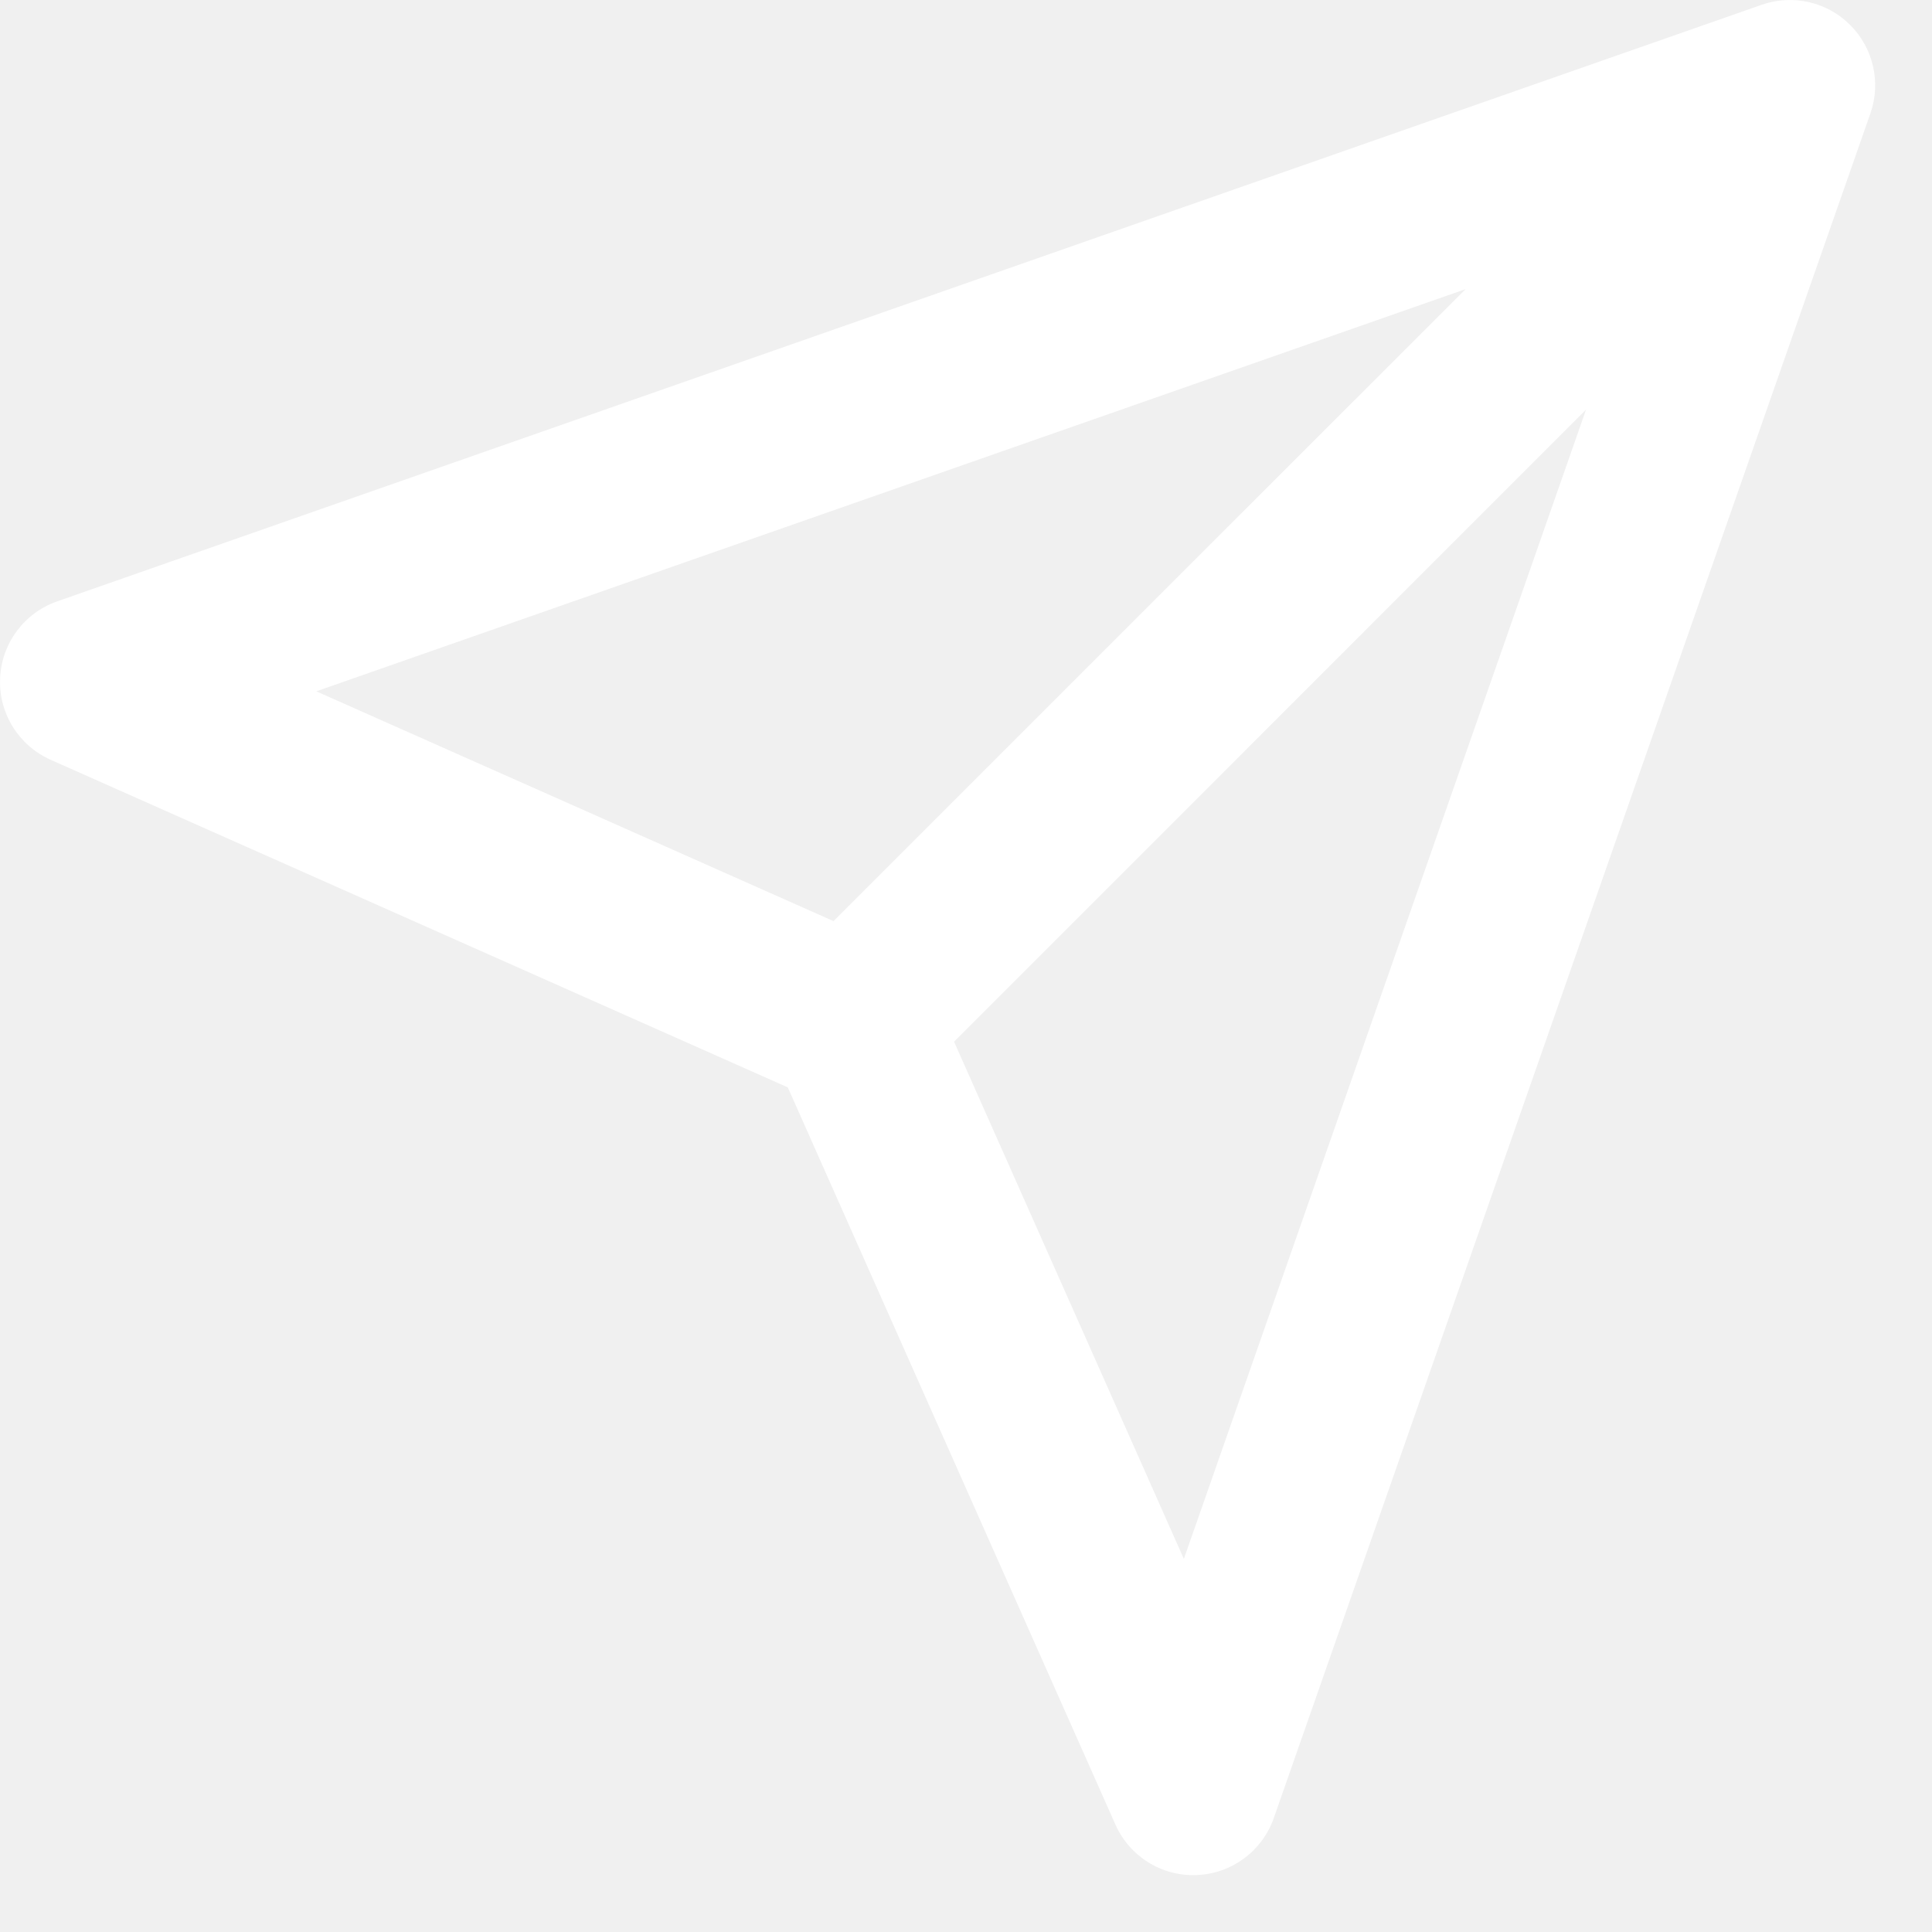
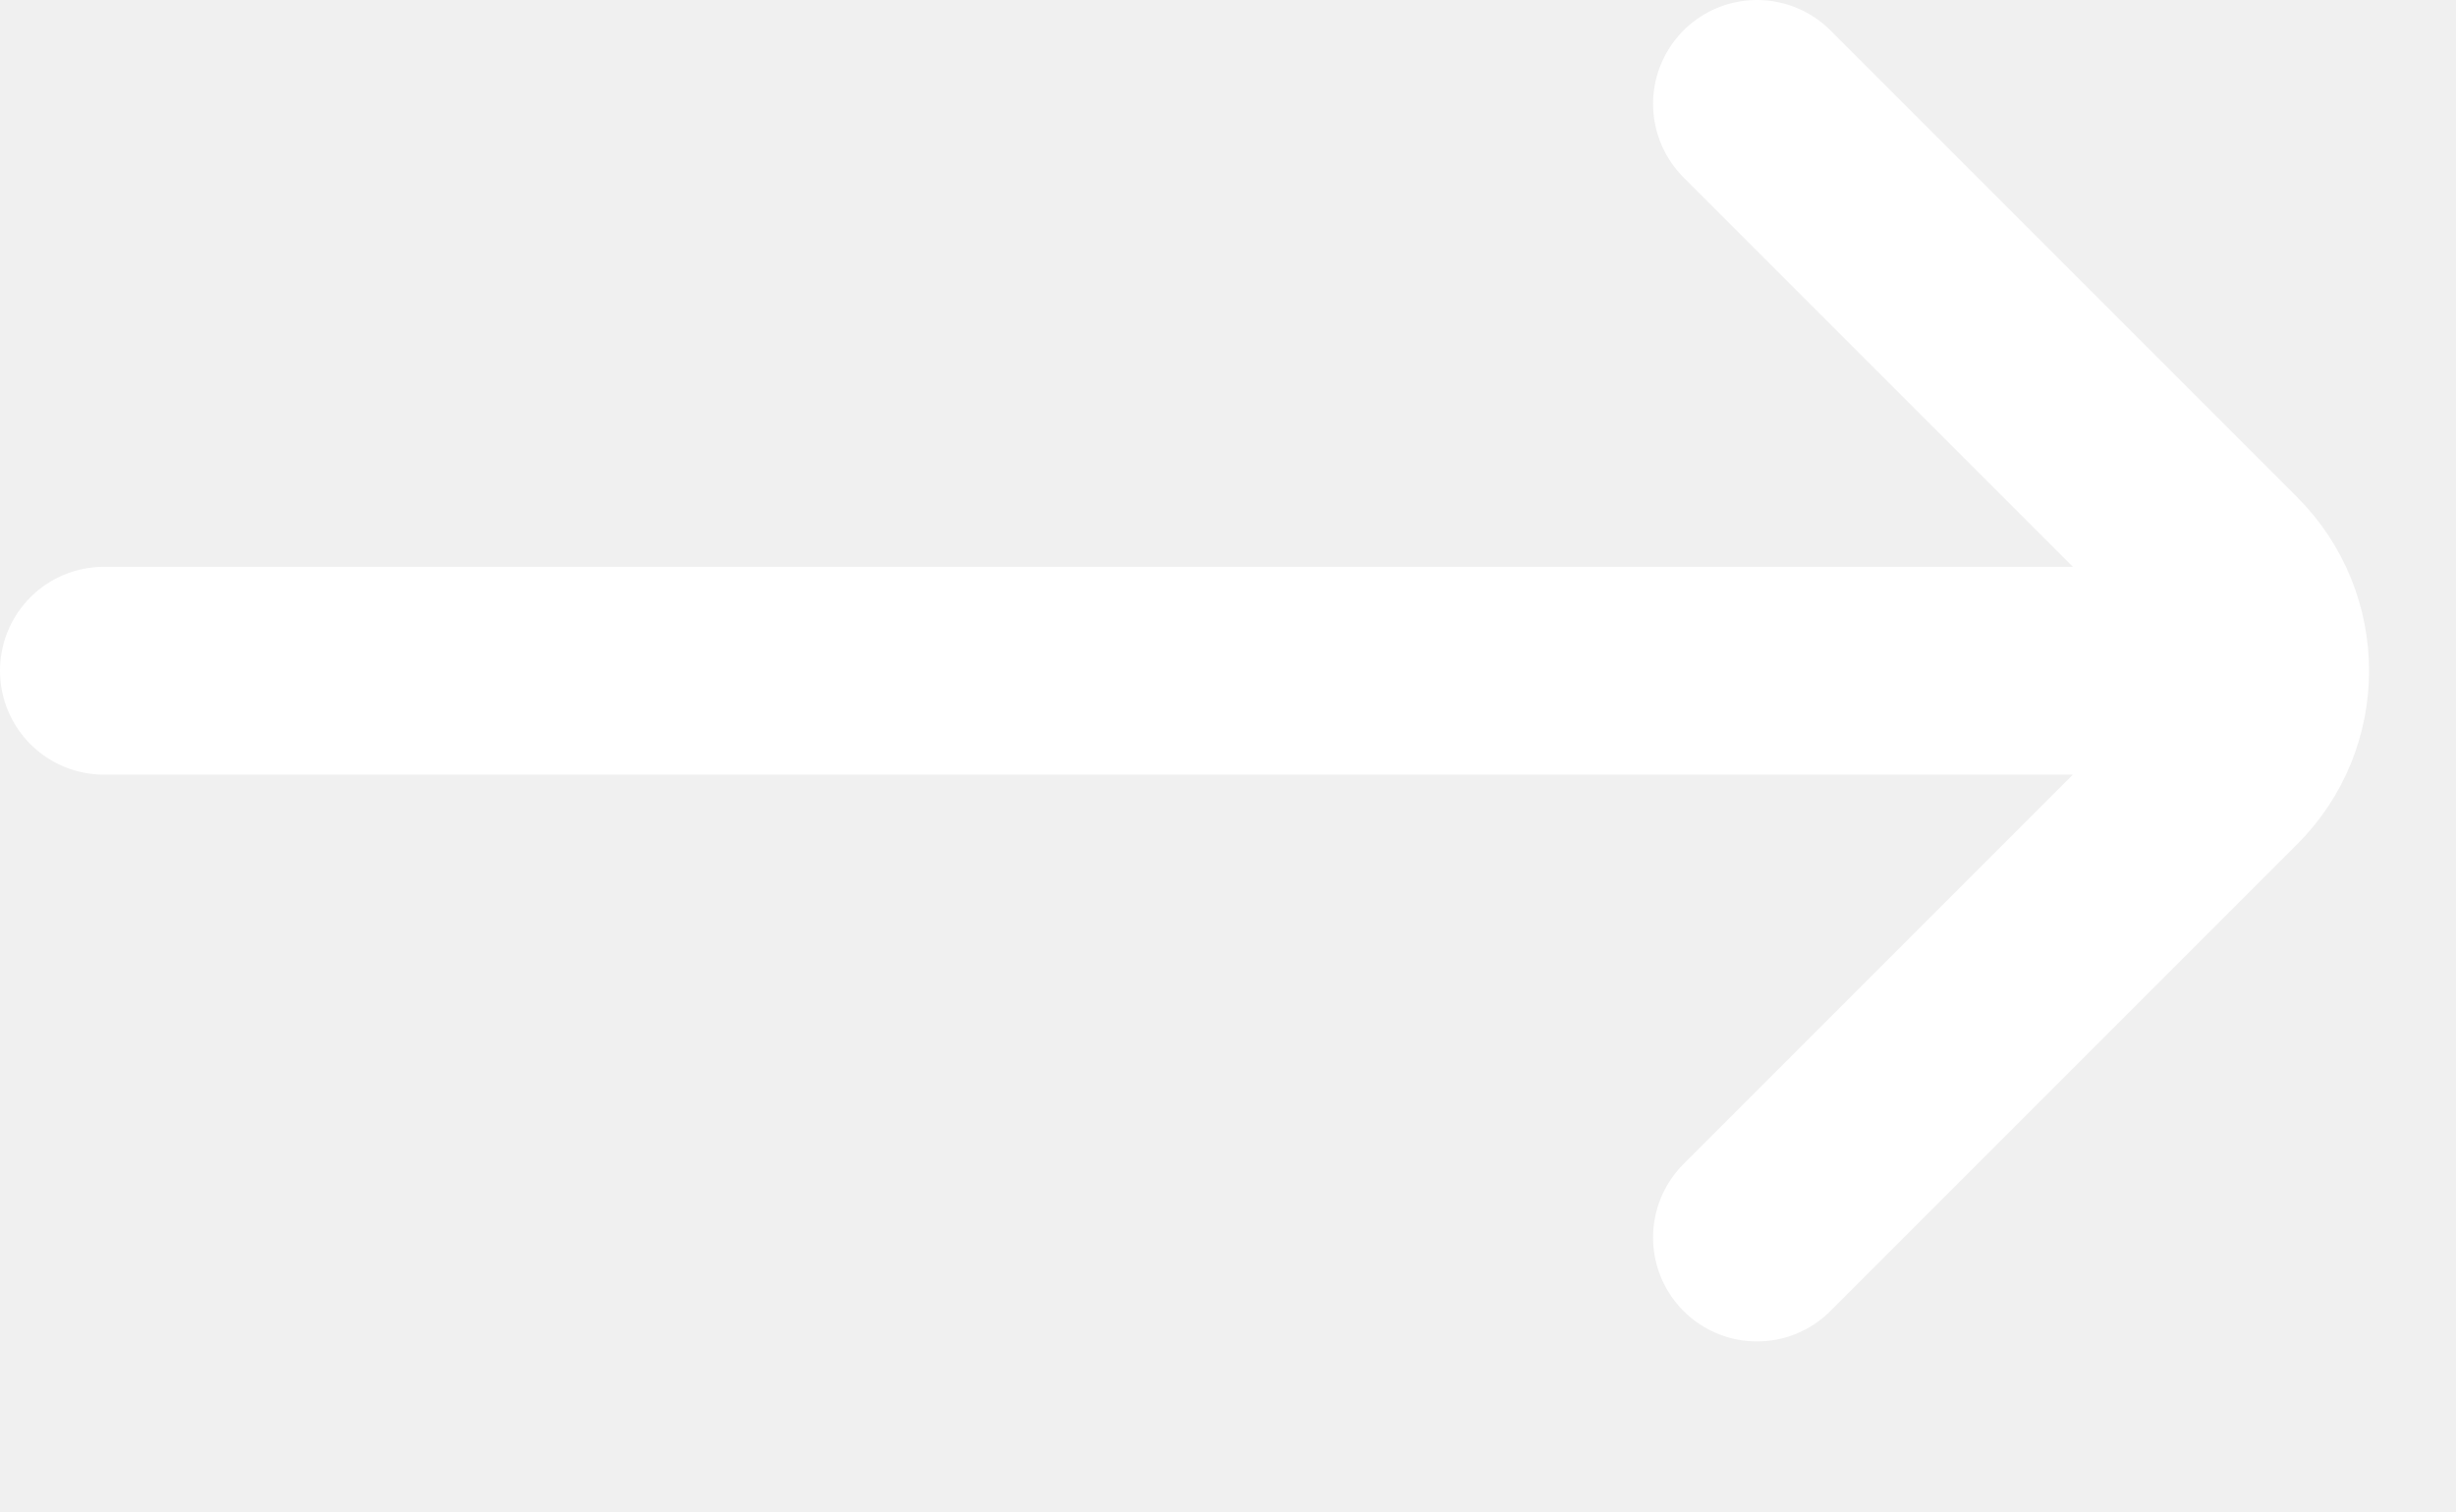
- <svg xmlns="http://www.w3.org/2000/svg" width="17" height="17" viewBox="0 0 17 17" fill="none">
-   <path fill-rule="evenodd" clip-rule="evenodd" d="M16.28 0.22C16.484 0.423 16.553 0.726 16.458 0.998L11.208 15.998C11.106 16.288 10.838 16.487 10.531 16.499C10.223 16.512 9.94 16.336 9.815 16.055L6.932 9.568L0.445 6.685C0.164 6.56 -0.012 6.277 0.001 5.969C0.013 5.662 0.212 5.394 0.502 5.292L15.502 0.042C15.774 -0.053 16.077 0.016 16.28 0.22ZM8.395 9.166L10.417 13.717L13.956 3.604L8.395 9.166ZM12.896 2.544L2.783 6.083L7.334 8.105L12.896 2.544Z" fill="white" />
+ <svg xmlns="http://www.w3.org/2000/svg" width="13" height="8" viewBox="0 0 13 8" fill="none">
+   <path d="M9.3 6.55L11.77 4.08C12.063 3.788 12.063 3.313 11.77 3.02L9.3 0.55M11.55 3.55L0.55 3.55" stroke="white" stroke-width="1.1" stroke-linecap="round" />
</svg>
